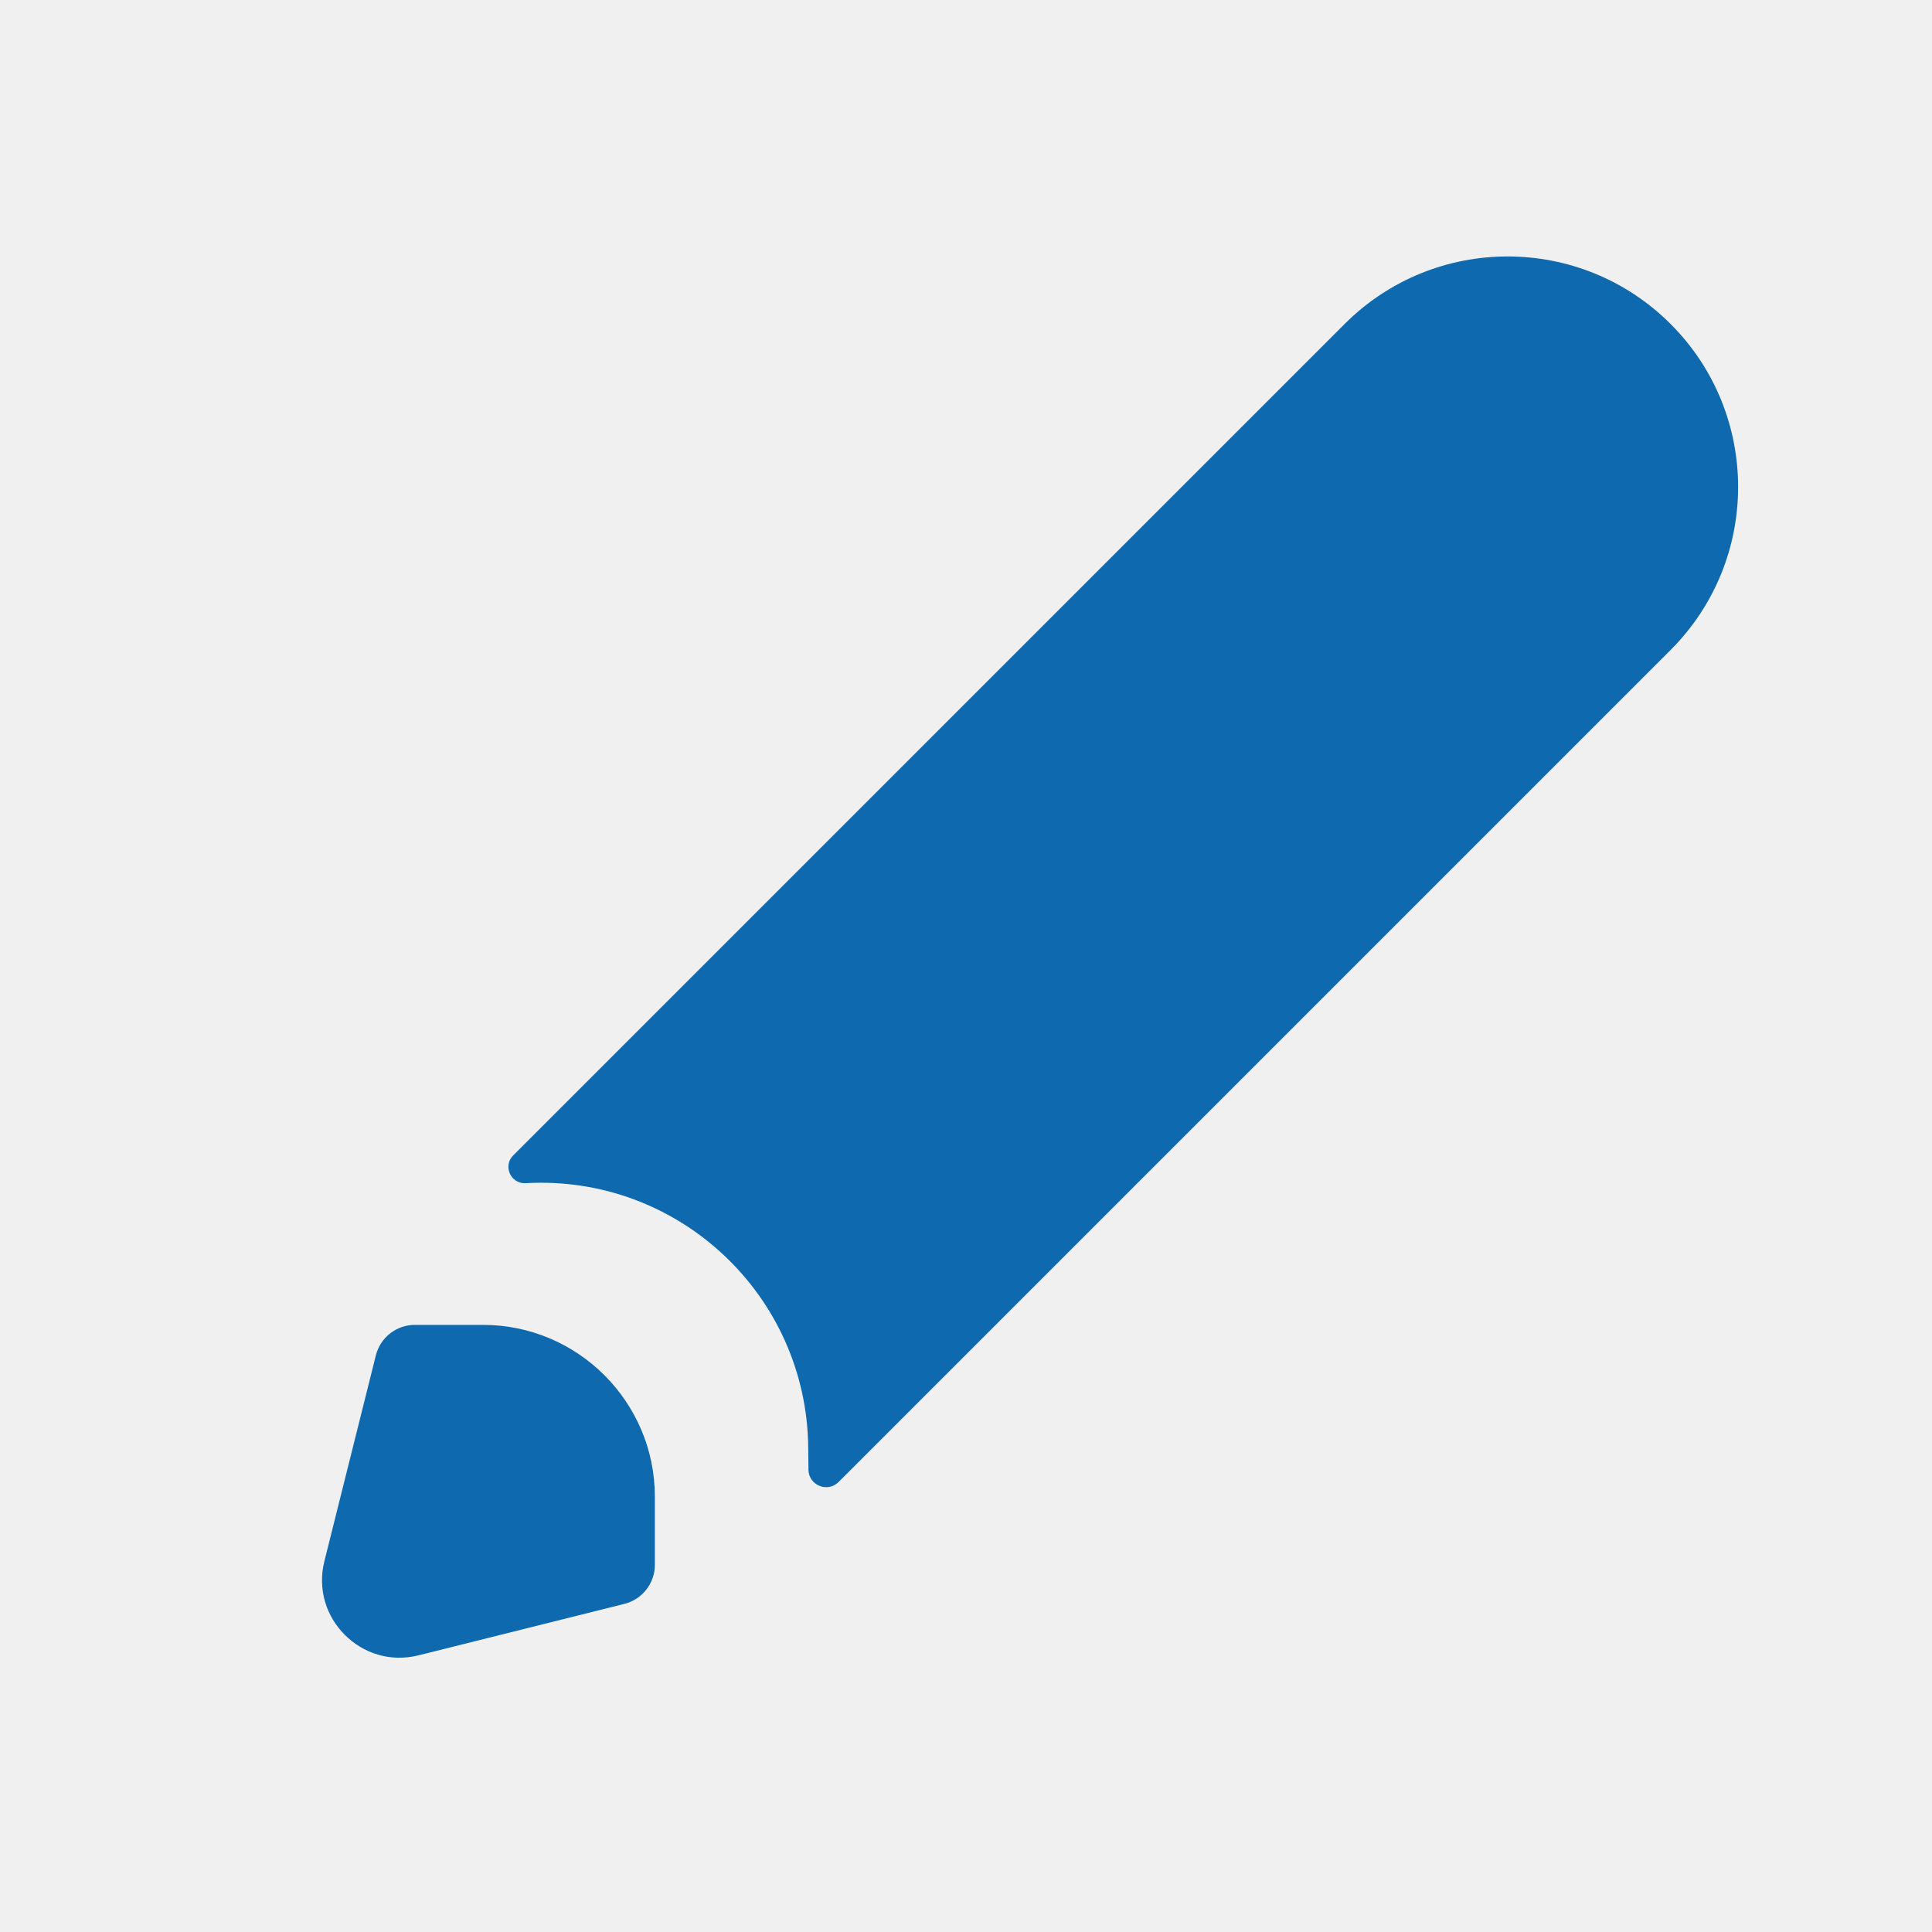
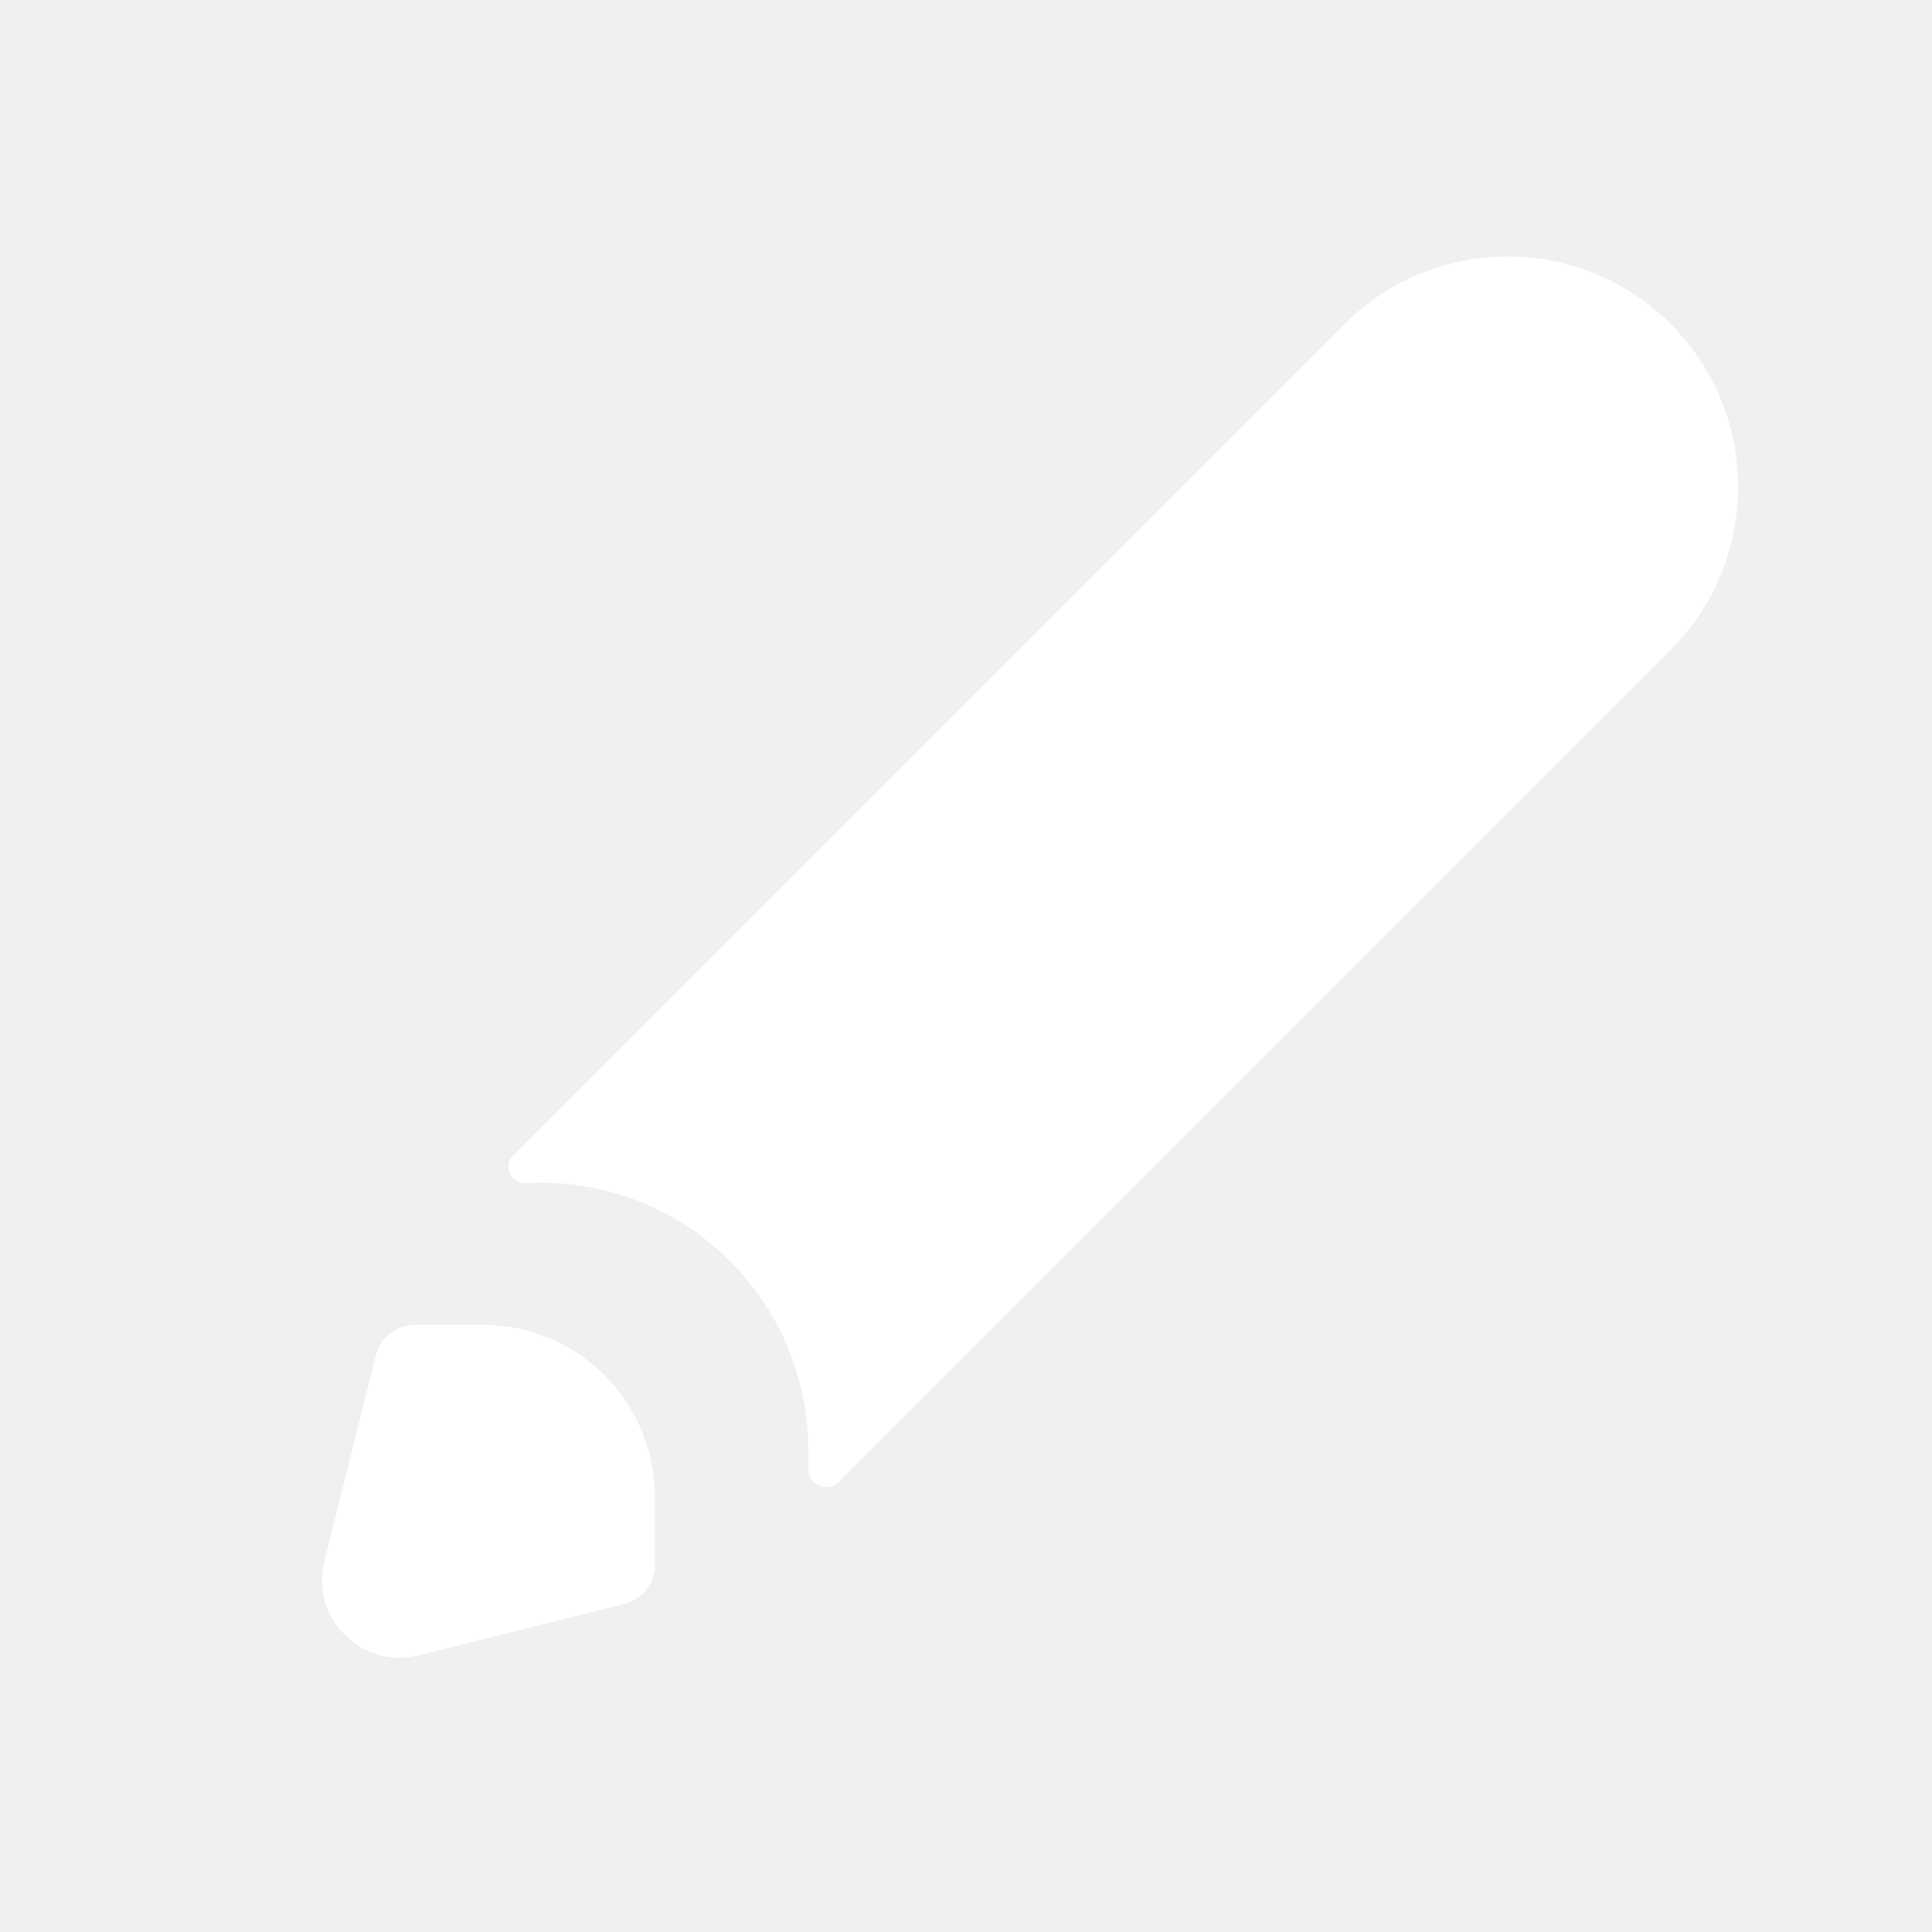
<svg xmlns="http://www.w3.org/2000/svg" width="24" height="24" viewBox="0 0 24 24" fill="none">
  <g id="Pen">
-     <path id="Vector" d="M5.999 16.458L5.154 16.458C4.925 16.458 4.725 16.614 4.669 16.837L4.03 19.392C3.941 19.75 4.058 20.084 4.284 20.309C4.509 20.535 4.843 20.652 5.2 20.563L7.756 19.924C7.979 19.868 8.135 19.668 8.135 19.439L8.135 18.593C8.135 17.416 7.177 16.458 5.999 16.458Z" fill="#0F69AF" />
-     <path id="Rectangle 2751" d="M16.703 4.025C17.822 2.906 19.634 2.906 20.753 4.025C21.871 5.143 21.871 6.956 20.753 8.074L10.417 18.41C10.28 18.547 10.046 18.451 10.043 18.258L10.04 17.976C10.018 16.082 8.42 14.59 6.53 14.698C6.344 14.708 6.244 14.484 6.375 14.353L16.703 4.025Z" fill="#0F69AF" />
+     <path id="Vector" d="M5.999 16.458L5.154 16.458C4.925 16.458 4.725 16.614 4.669 16.837L4.03 19.392C3.941 19.75 4.058 20.084 4.284 20.309C4.509 20.535 4.843 20.652 5.2 20.563L7.756 19.924C7.979 19.868 8.135 19.668 8.135 19.439L8.135 18.593C8.135 17.416 7.177 16.458 5.999 16.458Z" fill="#fff" />
+     <path id="Rectangle 2751" d="M16.703 4.025C17.822 2.906 19.634 2.906 20.753 4.025C21.871 5.143 21.871 6.956 20.753 8.074L10.417 18.41C10.28 18.547 10.046 18.451 10.043 18.258L10.04 17.976C10.018 16.082 8.42 14.59 6.53 14.698C6.344 14.708 6.244 14.484 6.375 14.353L16.703 4.025Z" fill="#fff" />
  </g>
</svg>
